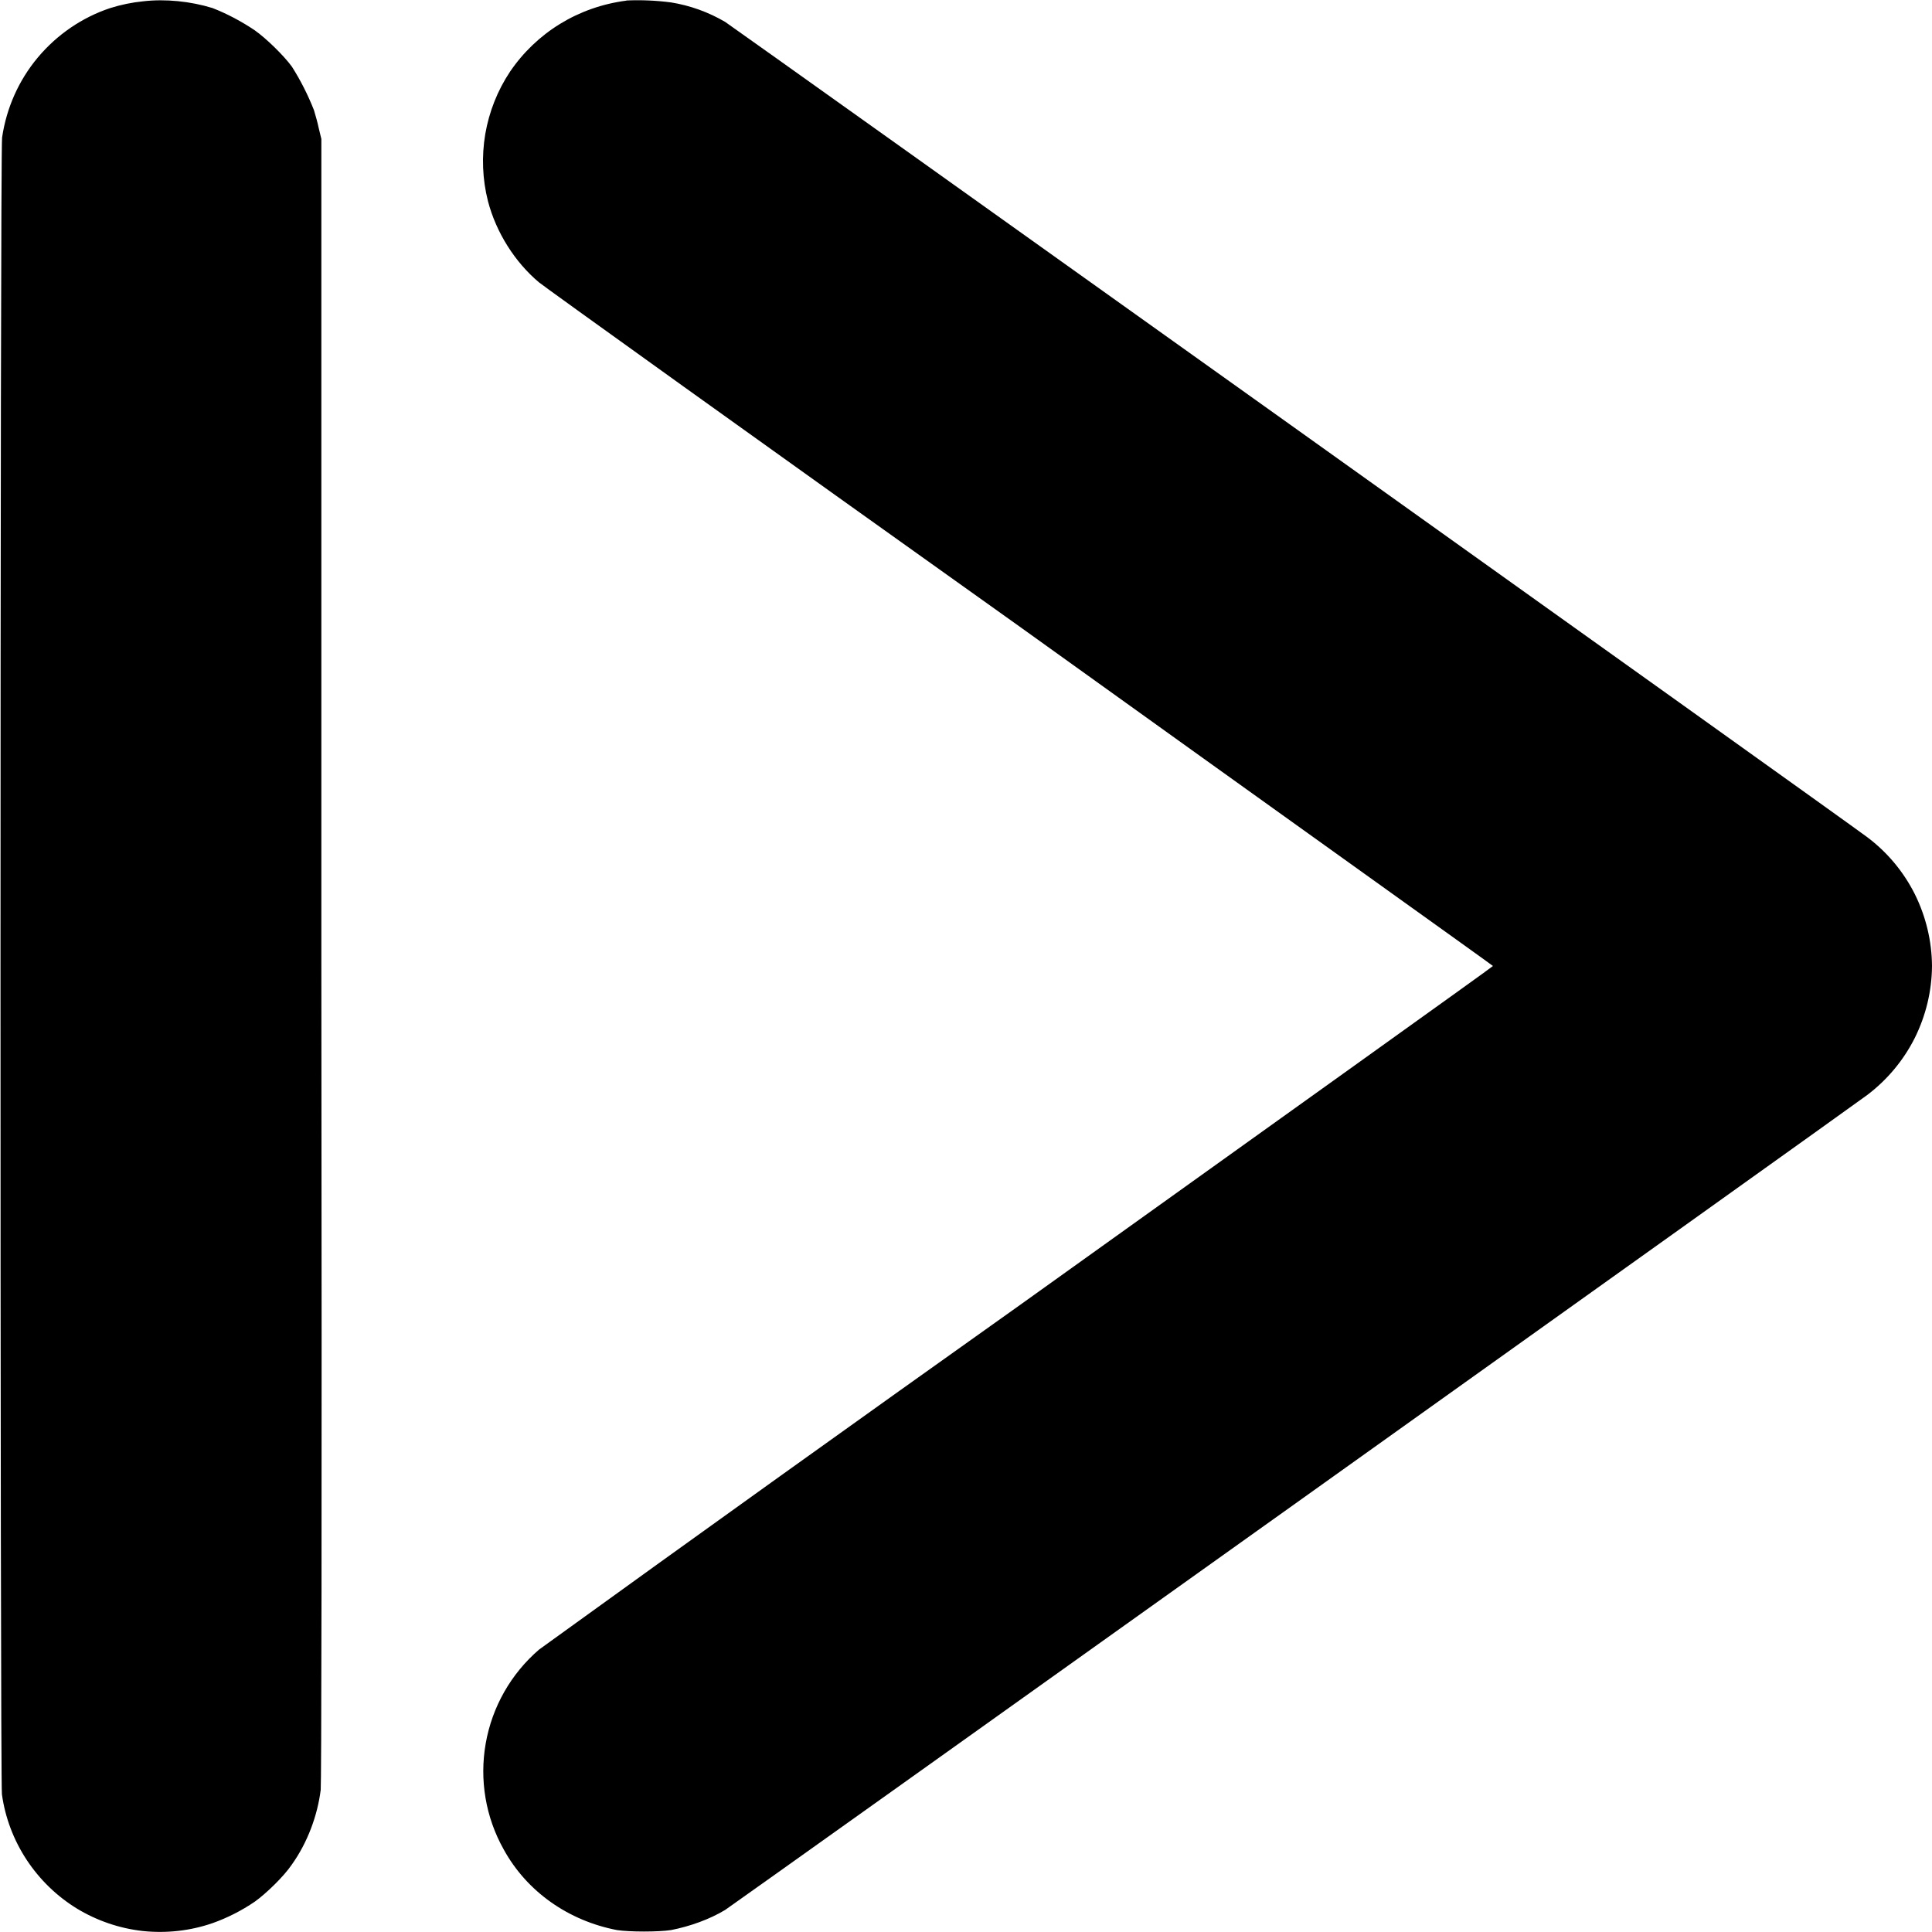
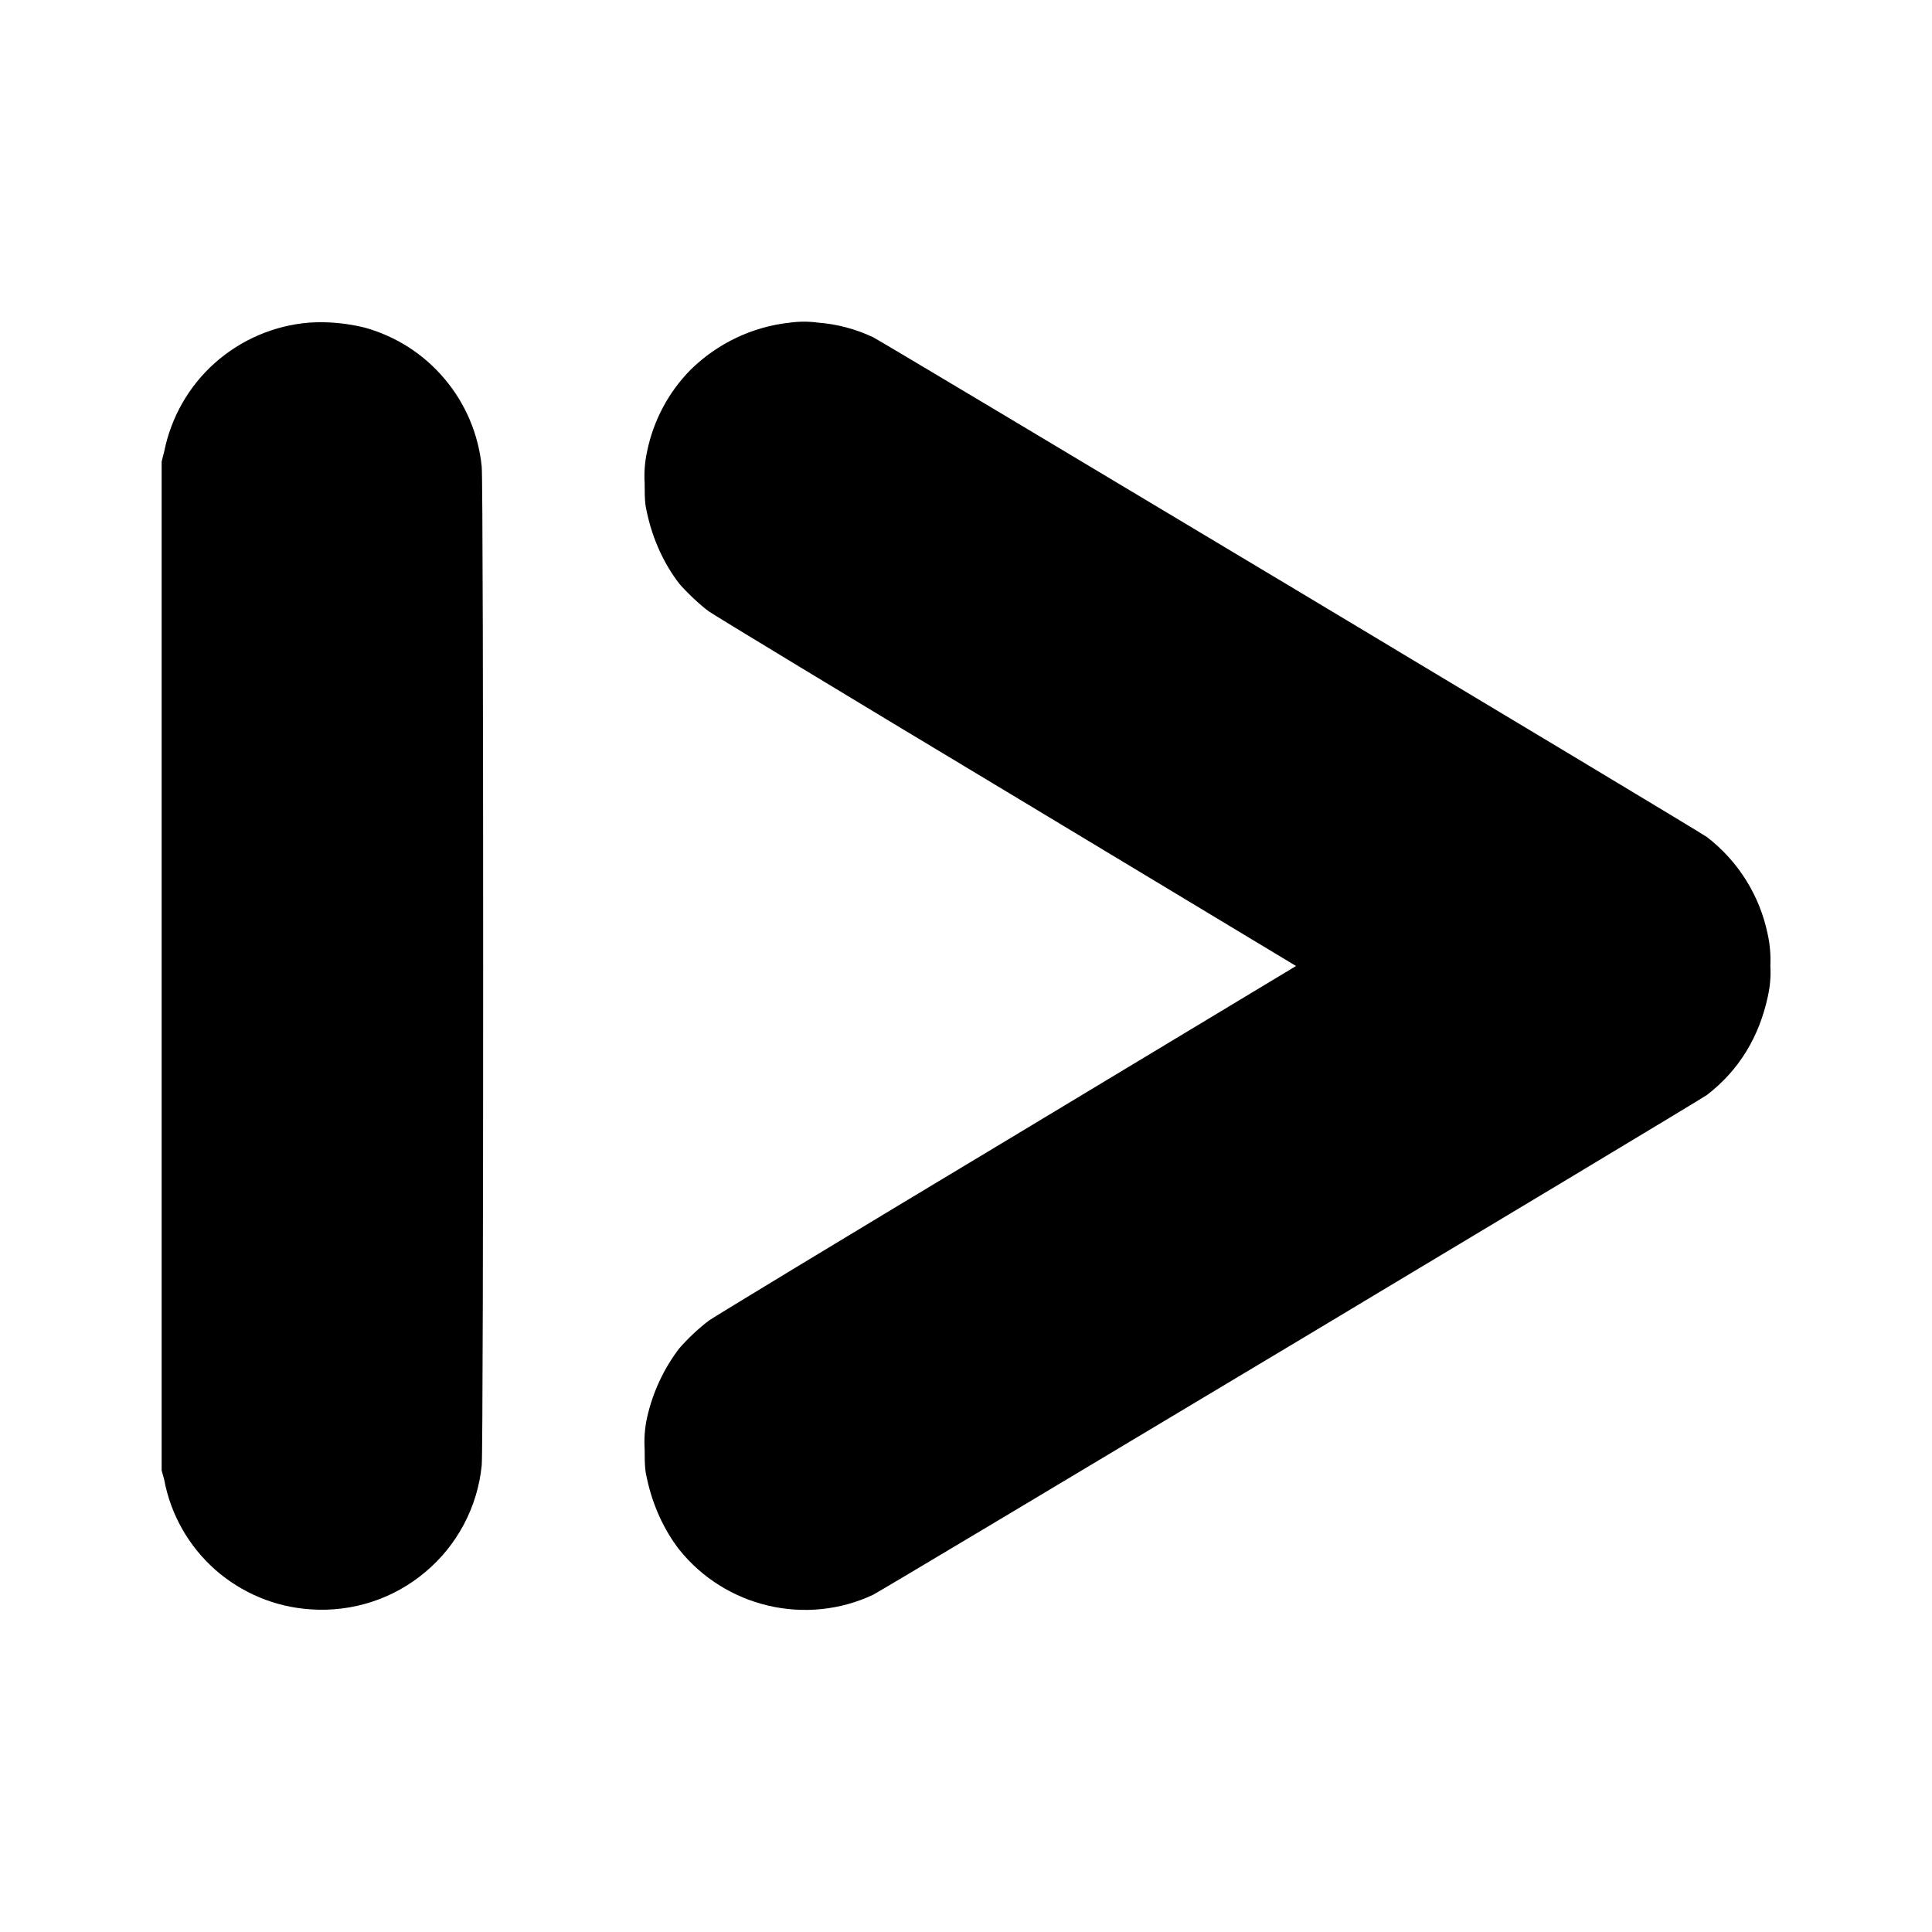
<svg xmlns="http://www.w3.org/2000/svg" width="12" height="12" viewBox="0 0 12 12" fill="none">
-   <path d="M0.89 0.008C0.82 0.015 0.752 0.029 0.685 0.05C0.51 0.108 0.354 0.215 0.235 0.357C0.116 0.499 0.04 0.671 0.013 0.854C-8.27014e-07 0.93 -8.27014e-07 11.07 0.012 11.145C0.032 11.29 0.085 11.429 0.165 11.551C0.246 11.674 0.352 11.777 0.477 11.854C0.602 11.93 0.743 11.978 0.888 11.994C1.034 12.009 1.181 11.993 1.32 11.945C1.413 11.912 1.501 11.867 1.582 11.812C1.652 11.762 1.762 11.656 1.812 11.582C1.91 11.445 1.972 11.277 1.992 11.117C1.996 11.074 2 9.617 1.996 5.961V0.863L1.98 0.797C1.972 0.759 1.961 0.721 1.95 0.684C1.913 0.59 1.867 0.499 1.813 0.414C1.762 0.344 1.653 0.238 1.582 0.188C1.5 0.133 1.412 0.086 1.32 0.05C1.184 0.008 1.027 -0.008 0.89 0.008ZM3.89 0.004C3.59 0.043 3.332 0.204 3.168 0.445C3.09 0.562 3.038 0.694 3.014 0.833C2.991 0.971 2.996 1.113 3.031 1.25C3.082 1.445 3.199 1.629 3.348 1.754C3.375 1.777 4.718 2.742 6.336 3.894C7.949 5.052 9.273 5.997 9.273 6C9.273 6.004 7.949 6.95 6.336 8.105C5.337 8.815 4.341 9.528 3.348 10.246C3.174 10.396 3.057 10.601 3.017 10.828C2.977 11.054 3.016 11.287 3.129 11.488C3.273 11.75 3.531 11.93 3.832 11.988C3.91 12 4.09 12 4.168 11.988C4.285 11.965 4.406 11.922 4.504 11.863C4.547 11.836 11.457 6.906 11.598 6.801C11.722 6.707 11.823 6.586 11.893 6.447C11.962 6.308 11.999 6.155 12 6C11.999 5.845 11.962 5.692 11.893 5.553C11.823 5.414 11.722 5.293 11.598 5.2C11.457 5.093 4.547 0.163 4.504 0.136C4.4 0.075 4.286 0.034 4.168 0.015C4.076 0.003 3.984 -0.001 3.891 0.003L3.89 0.004Z" fill="currentColor" />
+   <path d="M1.918 2.004C1.702 2.022 1.497 2.11 1.335 2.254C1.173 2.398 1.063 2.591 1.02 2.804L1.004 2.867V9.133L1.02 9.191C1.06 9.407 1.172 9.604 1.337 9.75C1.502 9.895 1.71 9.982 1.93 9.996C2.189 10.014 2.444 9.931 2.642 9.764C2.841 9.597 2.966 9.36 2.992 9.102C3.004 9.016 3.004 2.984 2.992 2.898C2.972 2.698 2.892 2.508 2.762 2.354C2.633 2.2 2.46 2.089 2.266 2.035C2.152 2.007 2.035 1.996 1.918 2.004ZM4.906 2.004C4.673 2.029 4.456 2.133 4.289 2.297C4.152 2.436 4.058 2.613 4.019 2.805C4.005 2.869 4 2.935 4.004 3C4.004 3.117 4.008 3.14 4.02 3.191C4.055 3.351 4.125 3.504 4.219 3.625C4.258 3.672 4.348 3.758 4.402 3.797C4.434 3.82 5.258 4.32 6.254 4.918L8.05 6L6.254 7.082C5.258 7.68 4.434 8.18 4.402 8.203C4.336 8.254 4.274 8.312 4.219 8.375C4.122 8.502 4.054 8.649 4.019 8.805C4.005 8.869 4 8.935 4.004 9C4.004 9.117 4.008 9.14 4.02 9.191C4.055 9.351 4.125 9.504 4.219 9.625C4.359 9.8 4.554 9.922 4.772 9.973C4.99 10.024 5.219 10.001 5.422 9.906C5.492 9.871 10.543 6.844 10.602 6.801C10.801 6.648 10.926 6.441 10.98 6.191C10.994 6.128 11 6.064 10.996 6C10.999 5.934 10.994 5.869 10.98 5.805C10.931 5.564 10.797 5.349 10.602 5.199C10.543 5.156 5.492 2.129 5.422 2.094C5.315 2.044 5.2 2.013 5.082 2.004C5.024 1.996 4.964 1.996 4.906 2.004Z" fill="currentColor" />
</svg>
